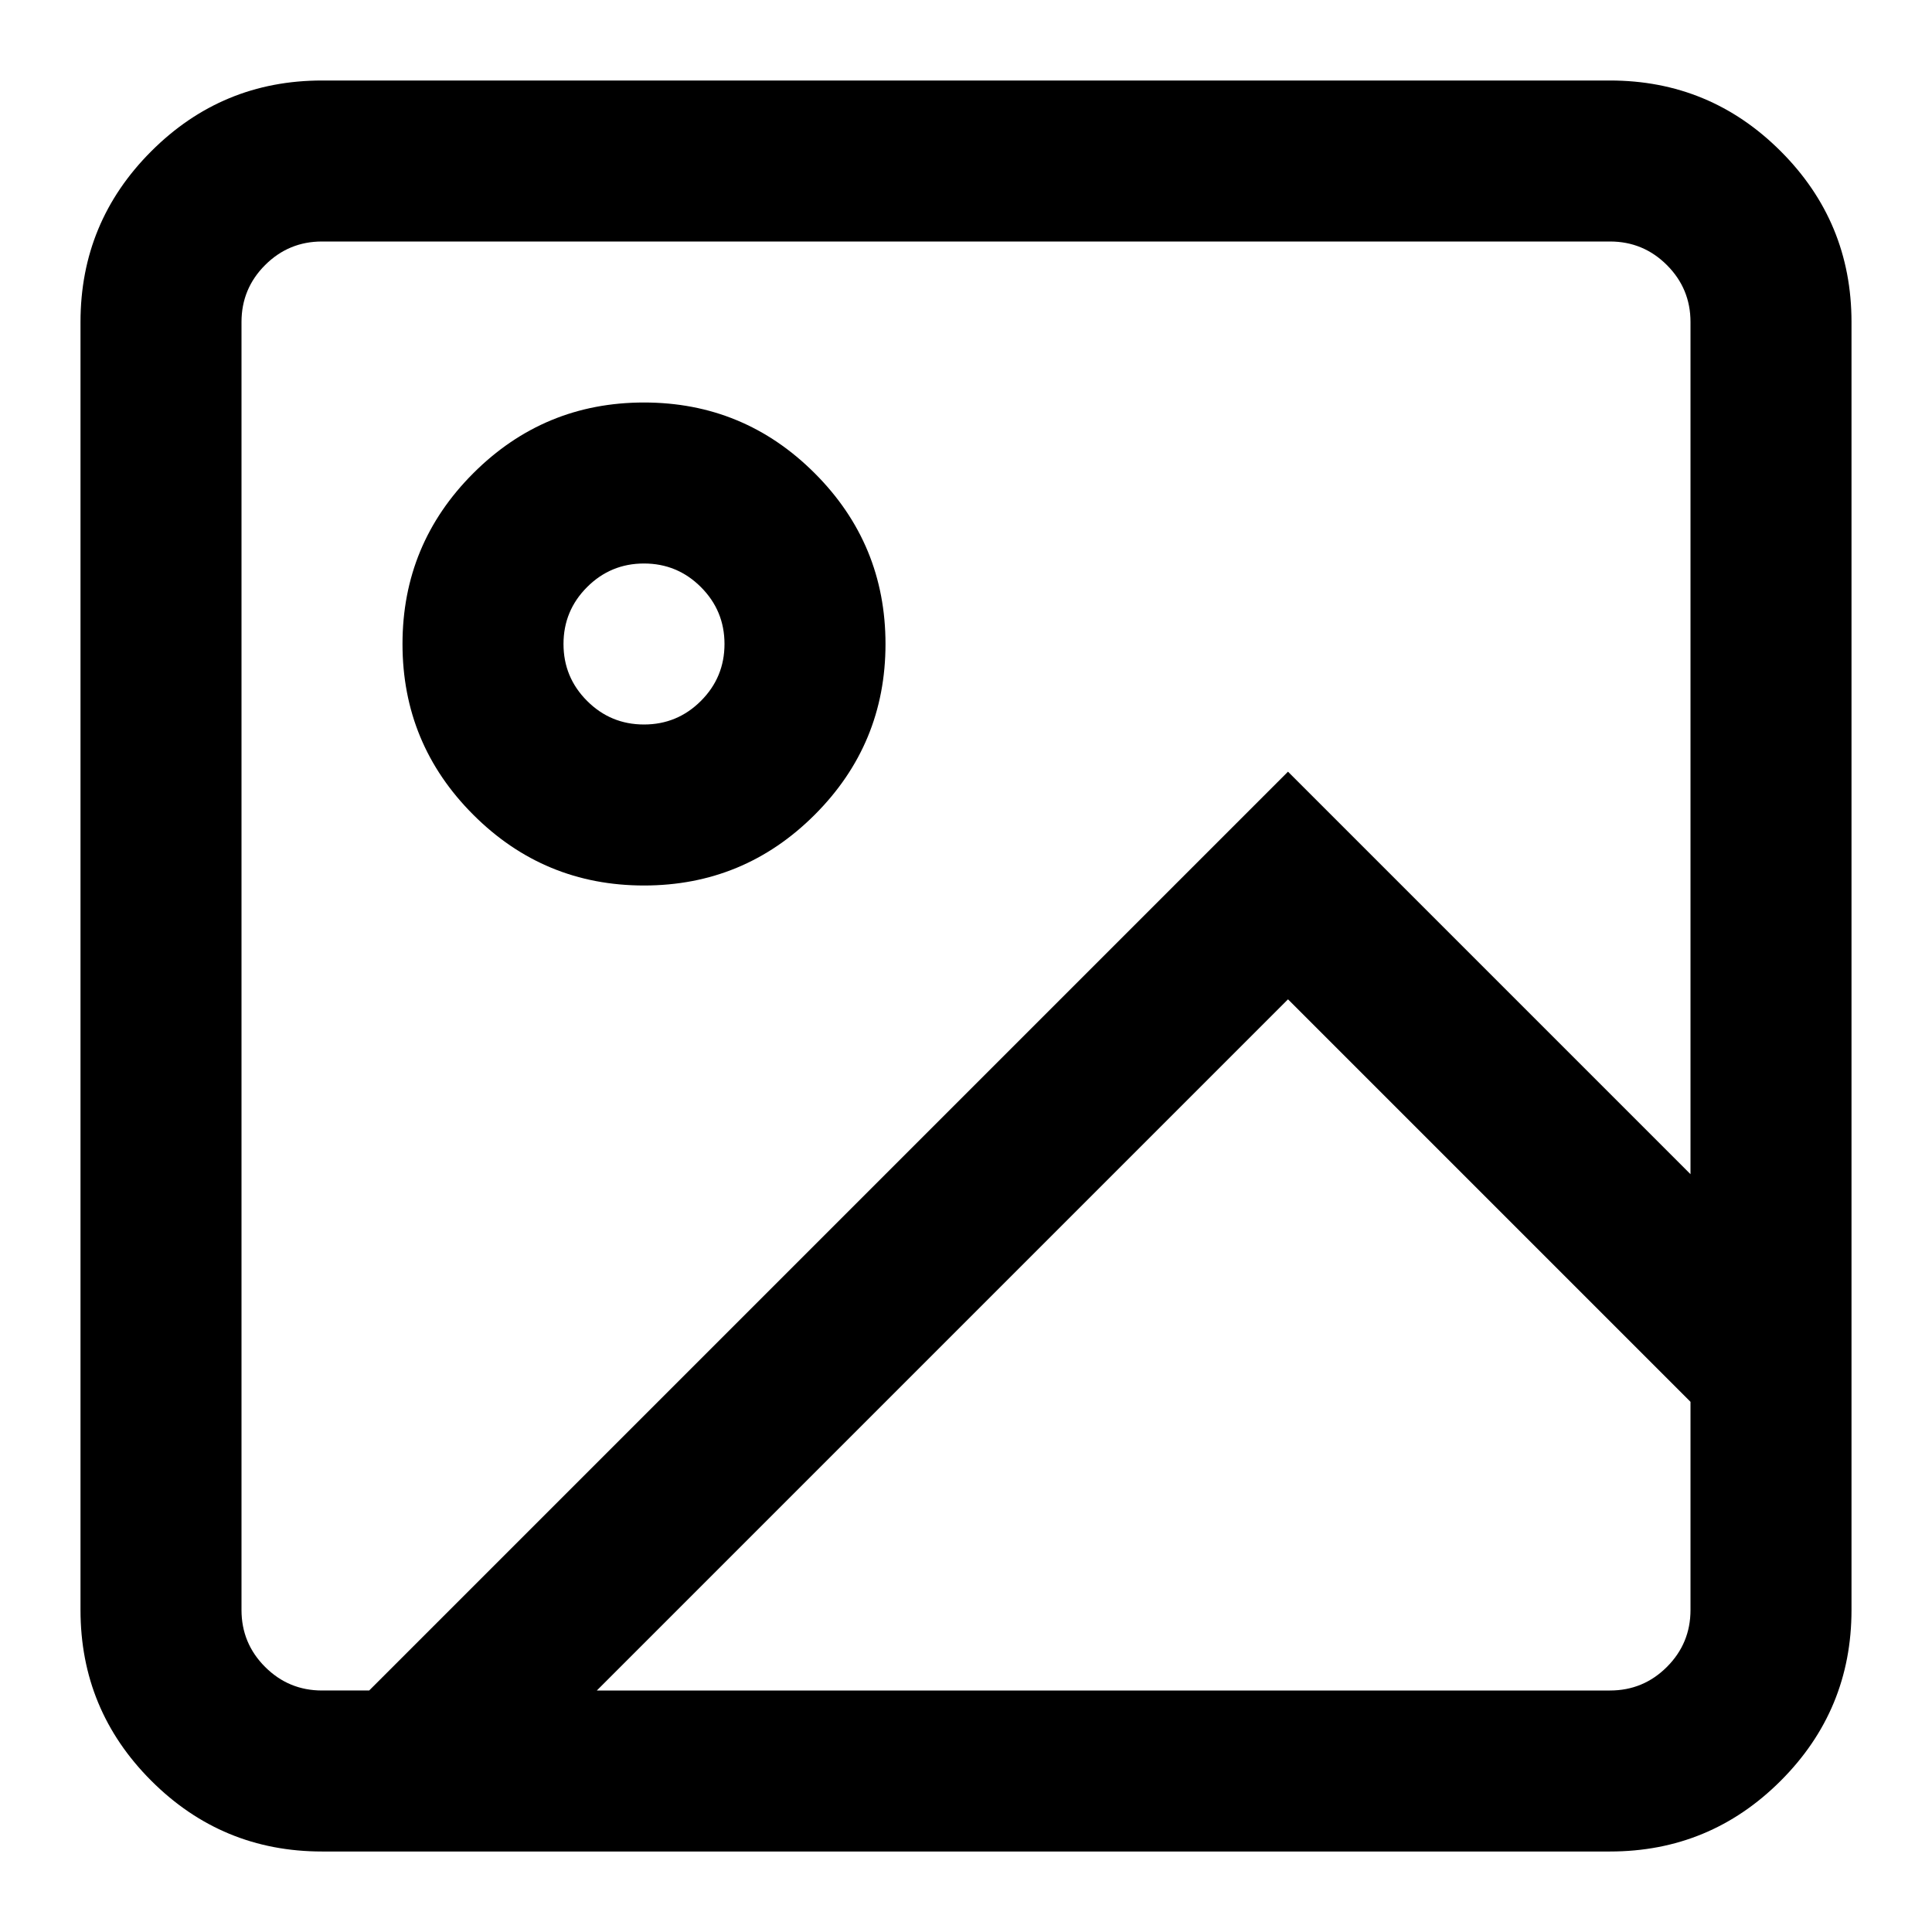
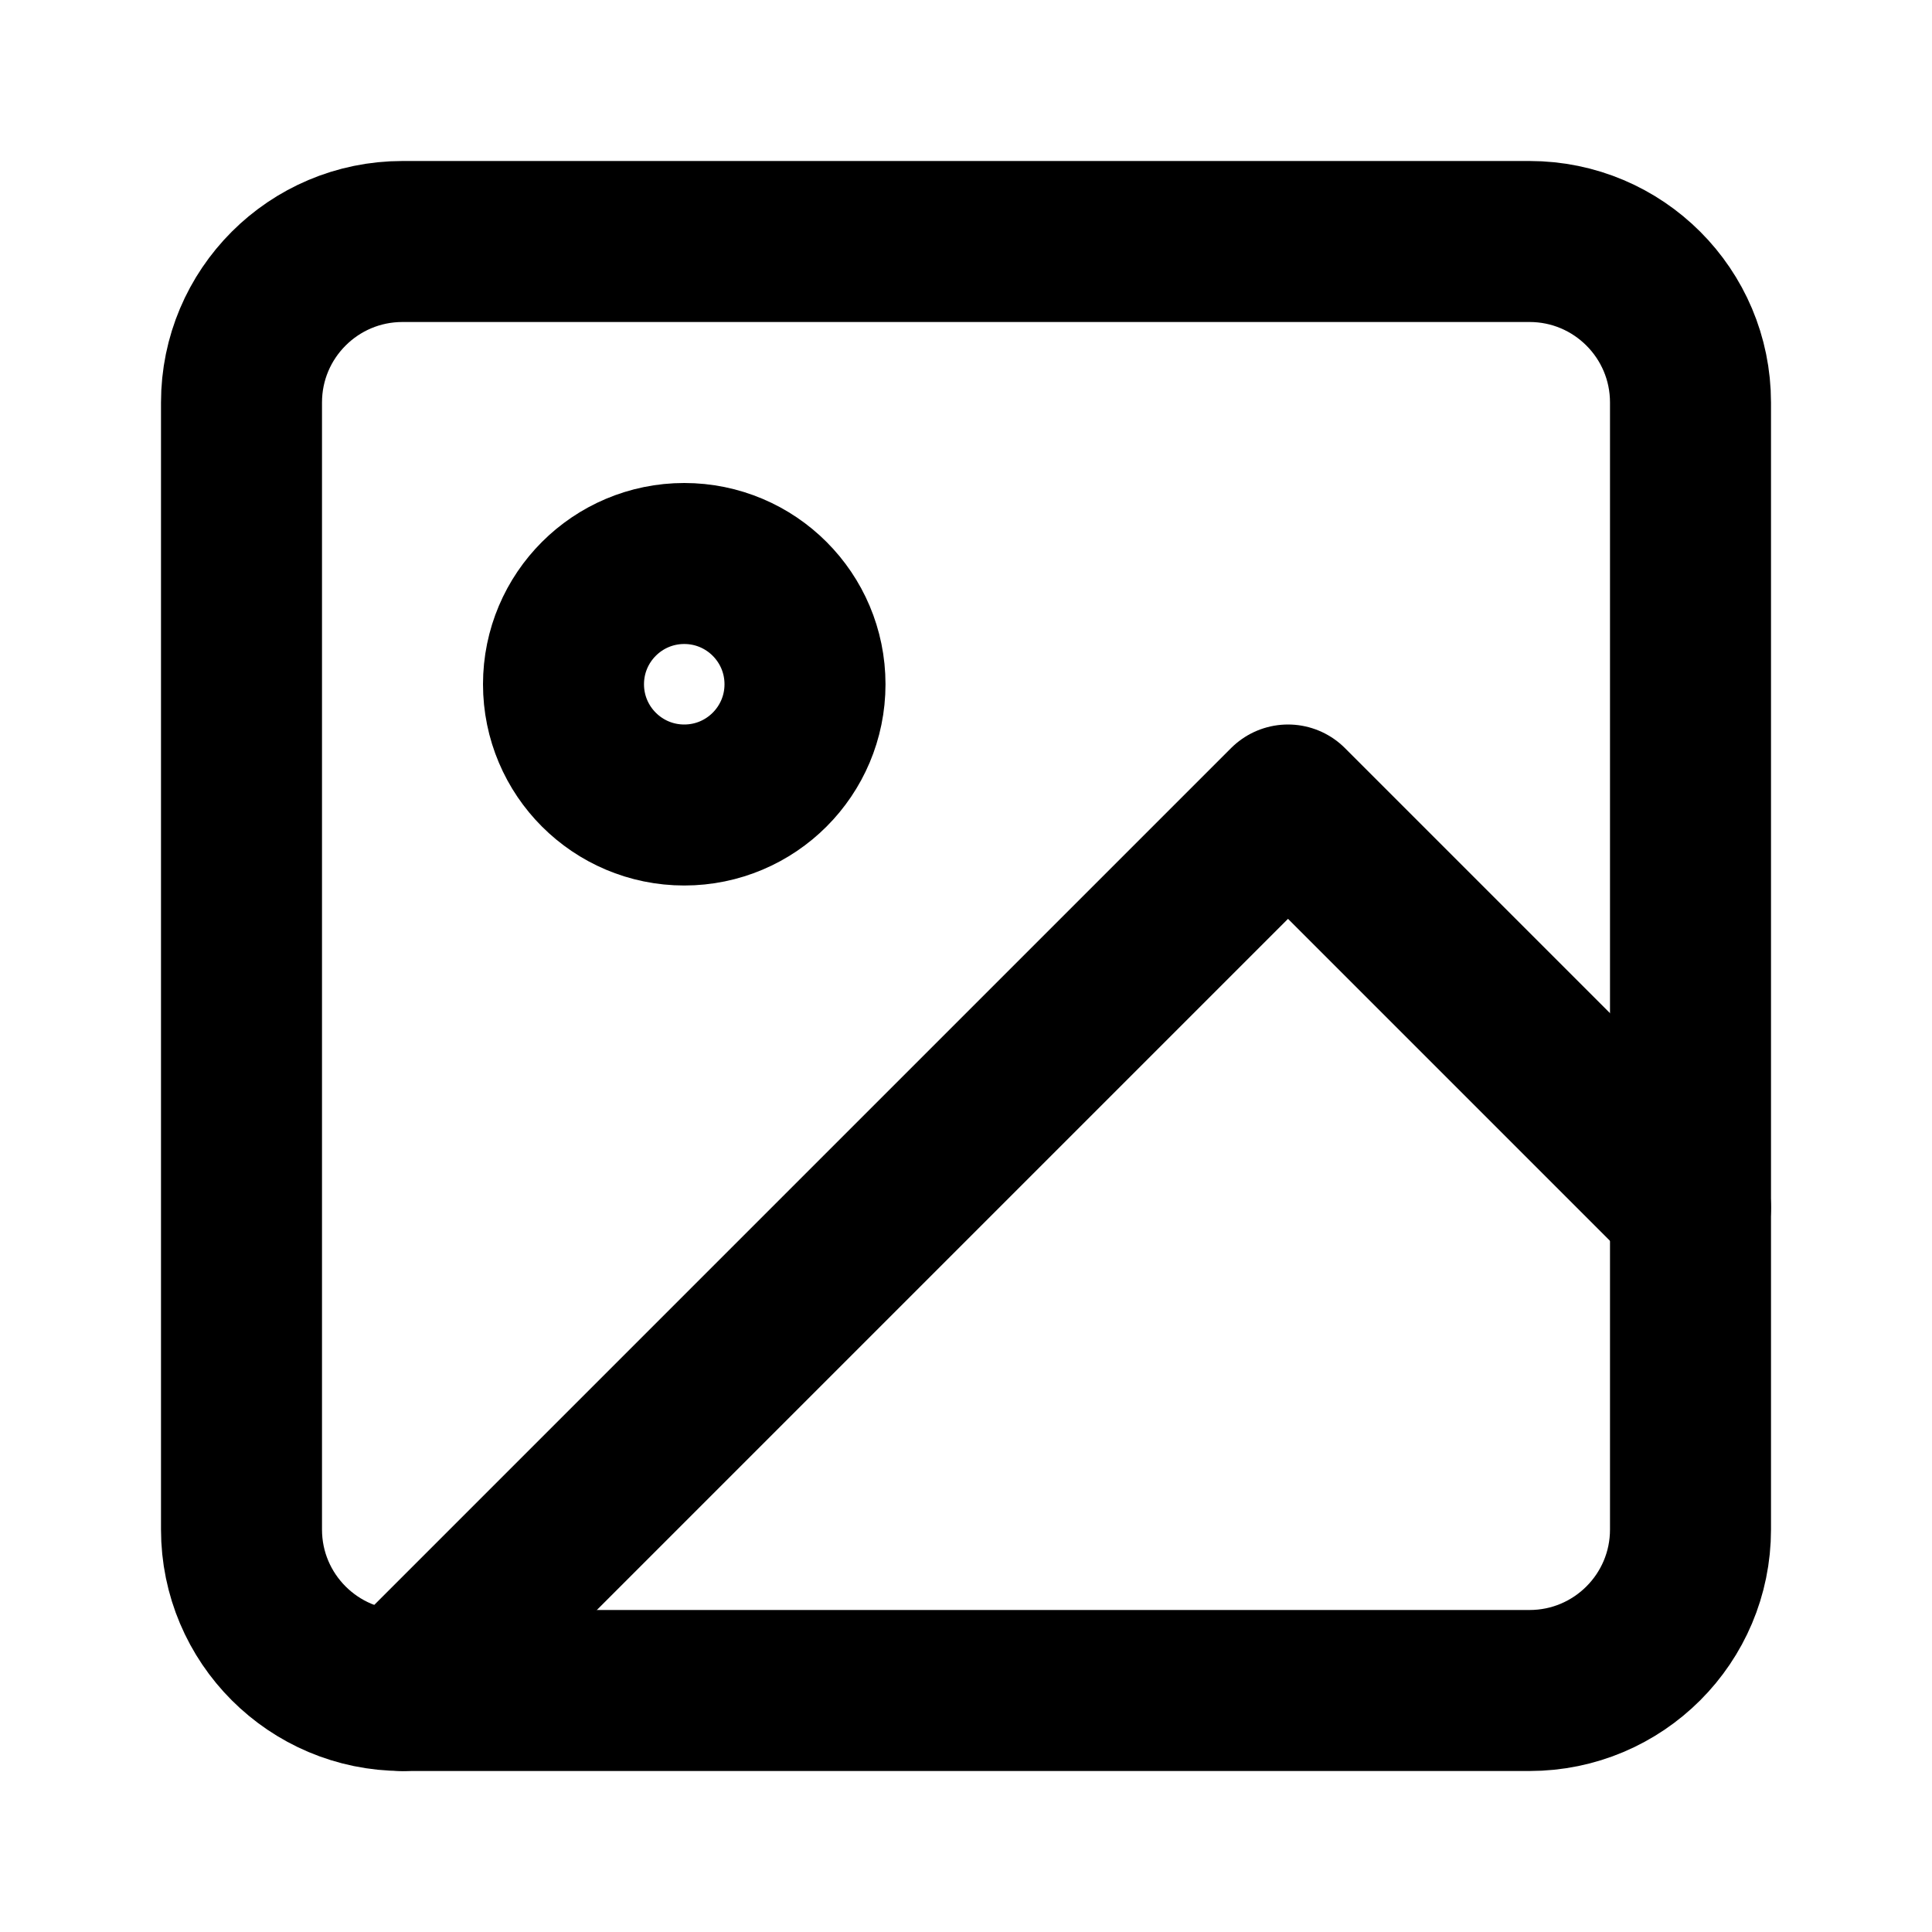
- <svg xmlns="http://www.w3.org/2000/svg" class="svg-icon" style="width: 1em; height: 1em;vertical-align: middle;fill: currentColor;overflow: hidden;" viewBox="0 0 1024 1024" version="1.1">
-   <path d="M170.667 42.667l682.667 0q52.992 0 90.496 37.504t37.504 90.496l0 682.667q0 52.992-37.504 90.496t-90.496 37.504l-682.667 0q-52.992 0-90.496-37.504t-37.504-90.496l0-682.667q0-52.992 37.504-90.496t90.496-37.504zM896 742.997l-213.333-213.333-366.336 366.336 537.003 0q17.664 0 30.165-12.501t12.501-30.165l0-110.336zM853.333 128l-682.667 0q-17.664 0-30.165 12.501t-12.501 30.165l0 682.667q0 17.664 12.501 30.165t30.165 12.501l25.003 0 486.997-486.997 213.333 213.333 0-451.669q0-17.664-12.501-30.165t-30.165-12.501zM341.333 213.333q52.992 0 90.496 37.504t37.504 90.496-37.504 90.496-90.496 37.504-90.496-37.504-37.504-90.496 37.504-90.496 90.496-37.504zM341.333 298.667q-17.664 0-30.165 12.501t-12.501 30.165 12.501 30.165 30.165 12.501 30.165-12.501 12.501-30.165-12.501-30.165-30.165-12.501z" />
+ <svg xmlns="http://www.w3.org/2000/svg" width="24" height="24" viewBox="0 0 24 24" fill="none" stroke="currentColor" stroke-width="2" stroke-linecap="round" stroke-linejoin="round" class="feather feather-image">
+   <rect x="3" y="3" width="18" height="18" rx="2" ry="2" />
+   <circle cx="8.5" cy="8.5" r="1.5" />
+   <polyline points="21 15 16 10 5 21" />
</svg>
